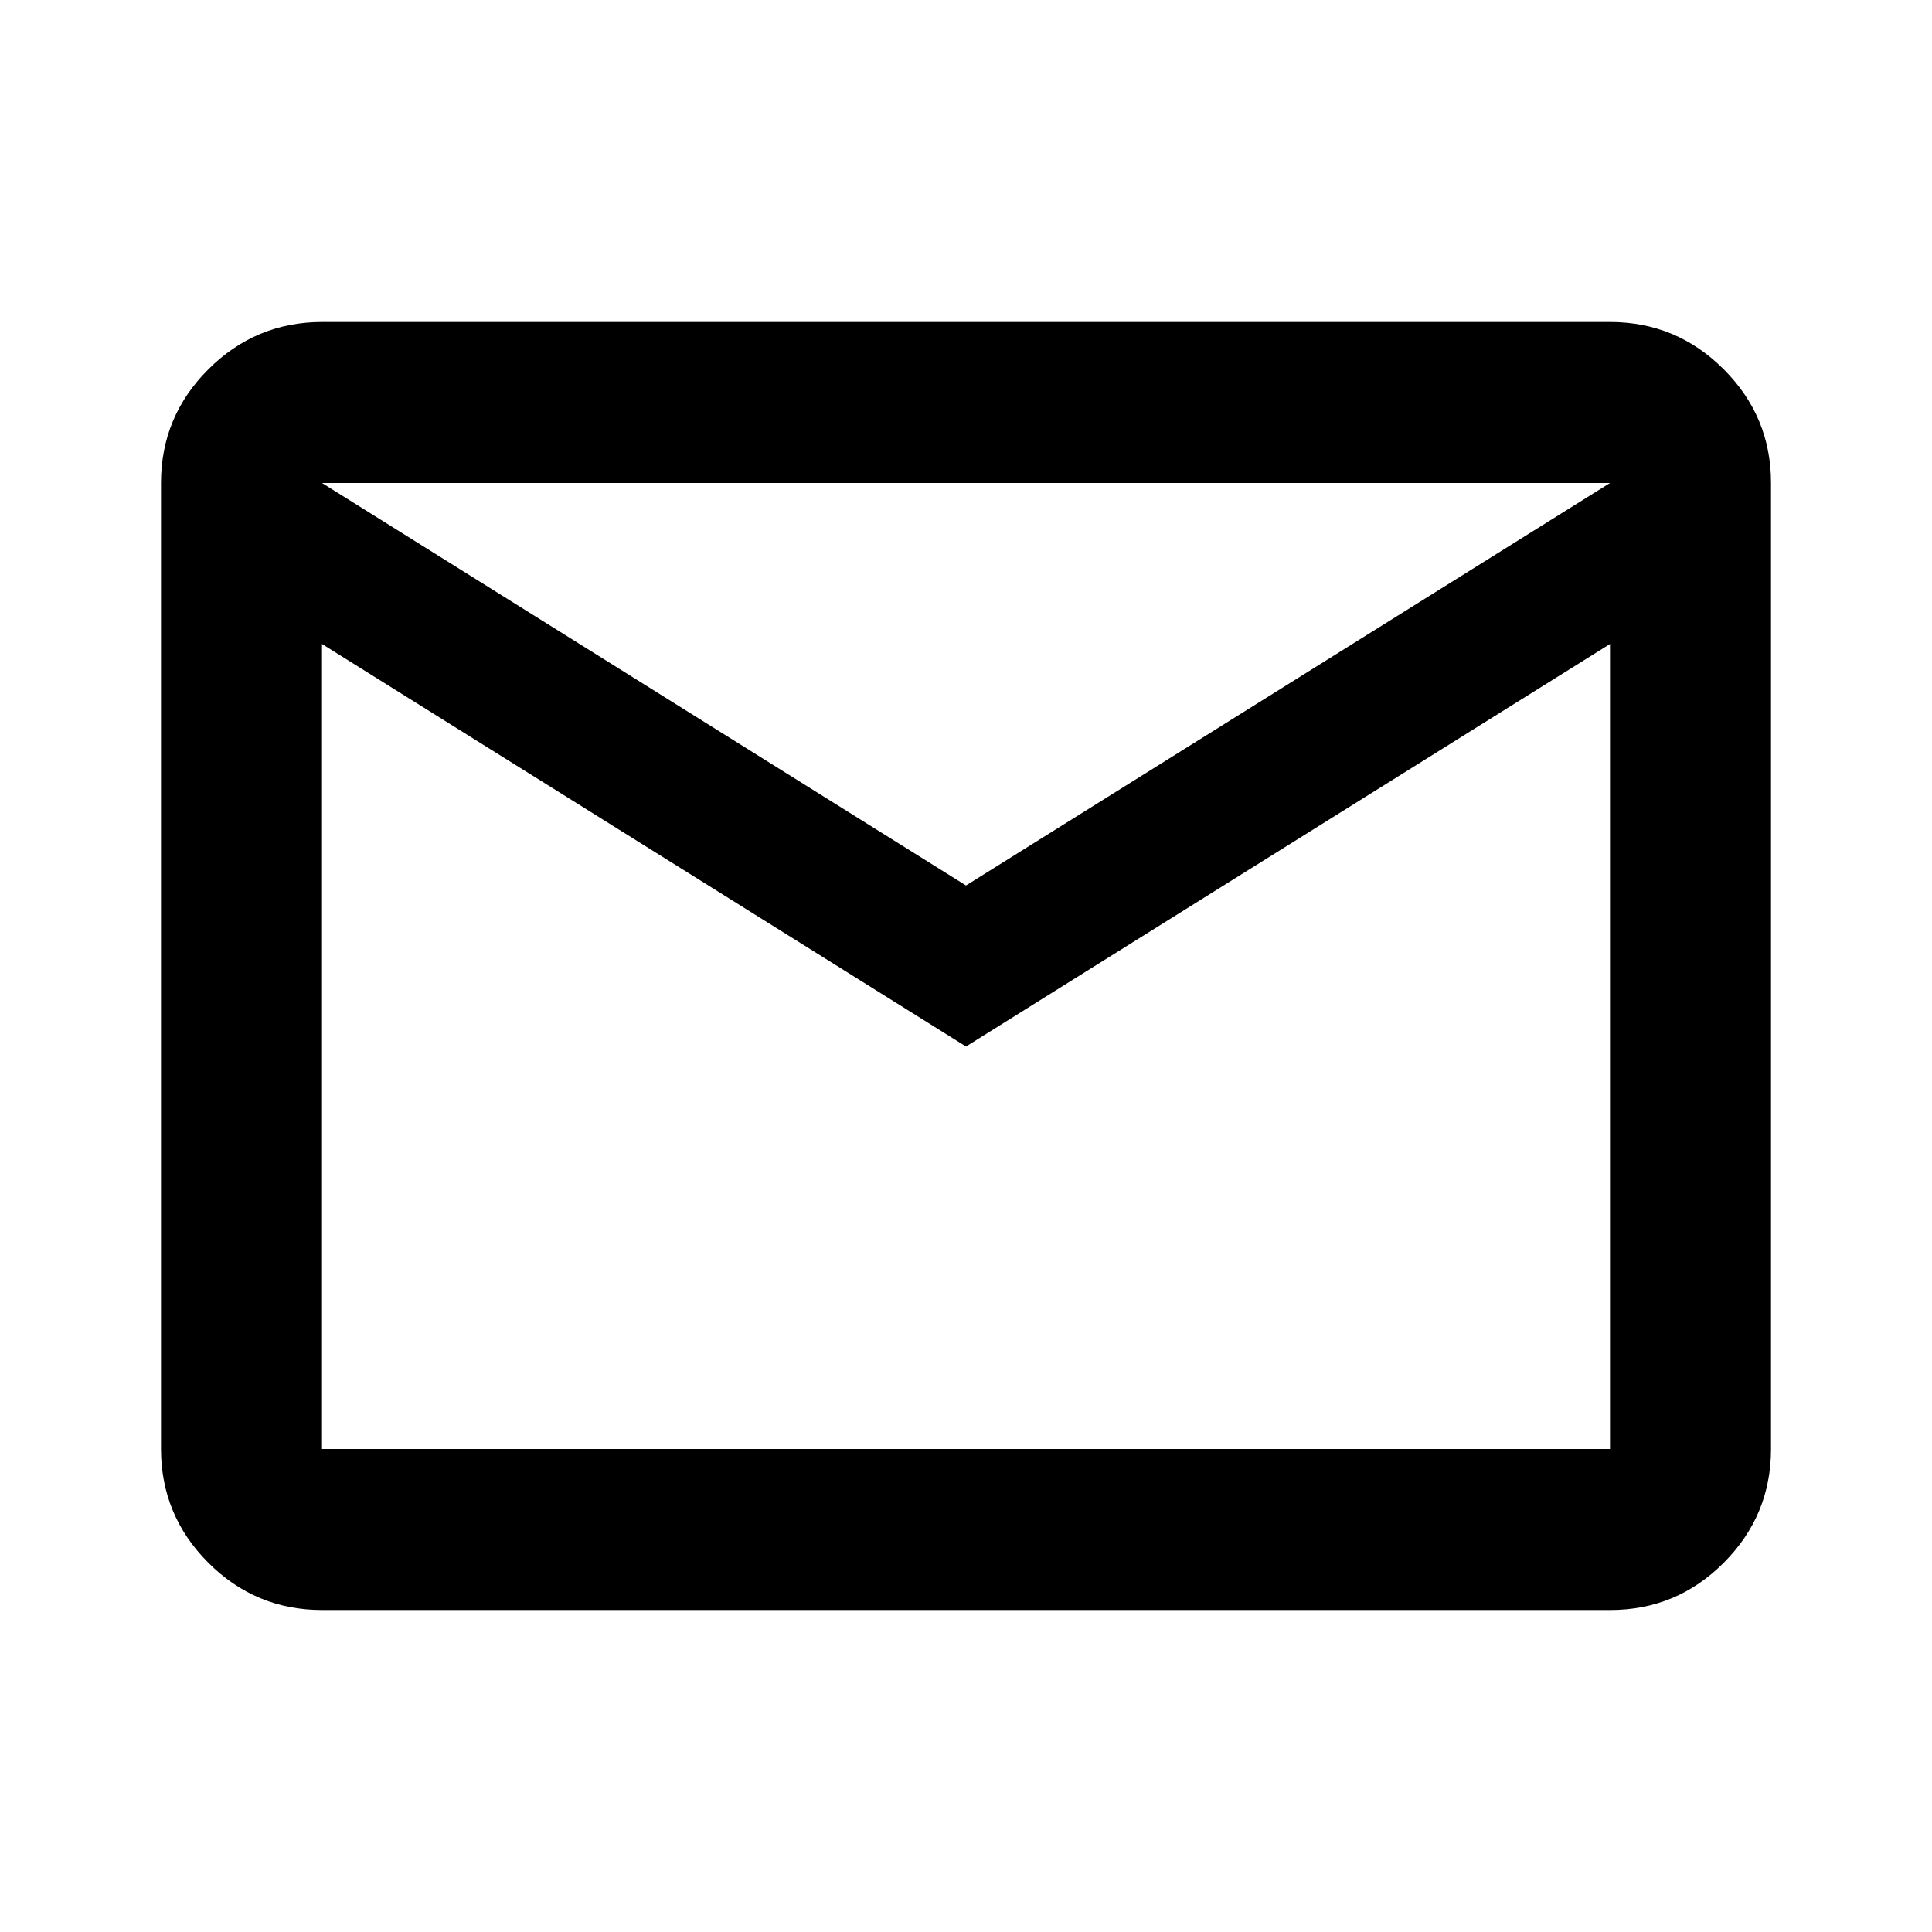
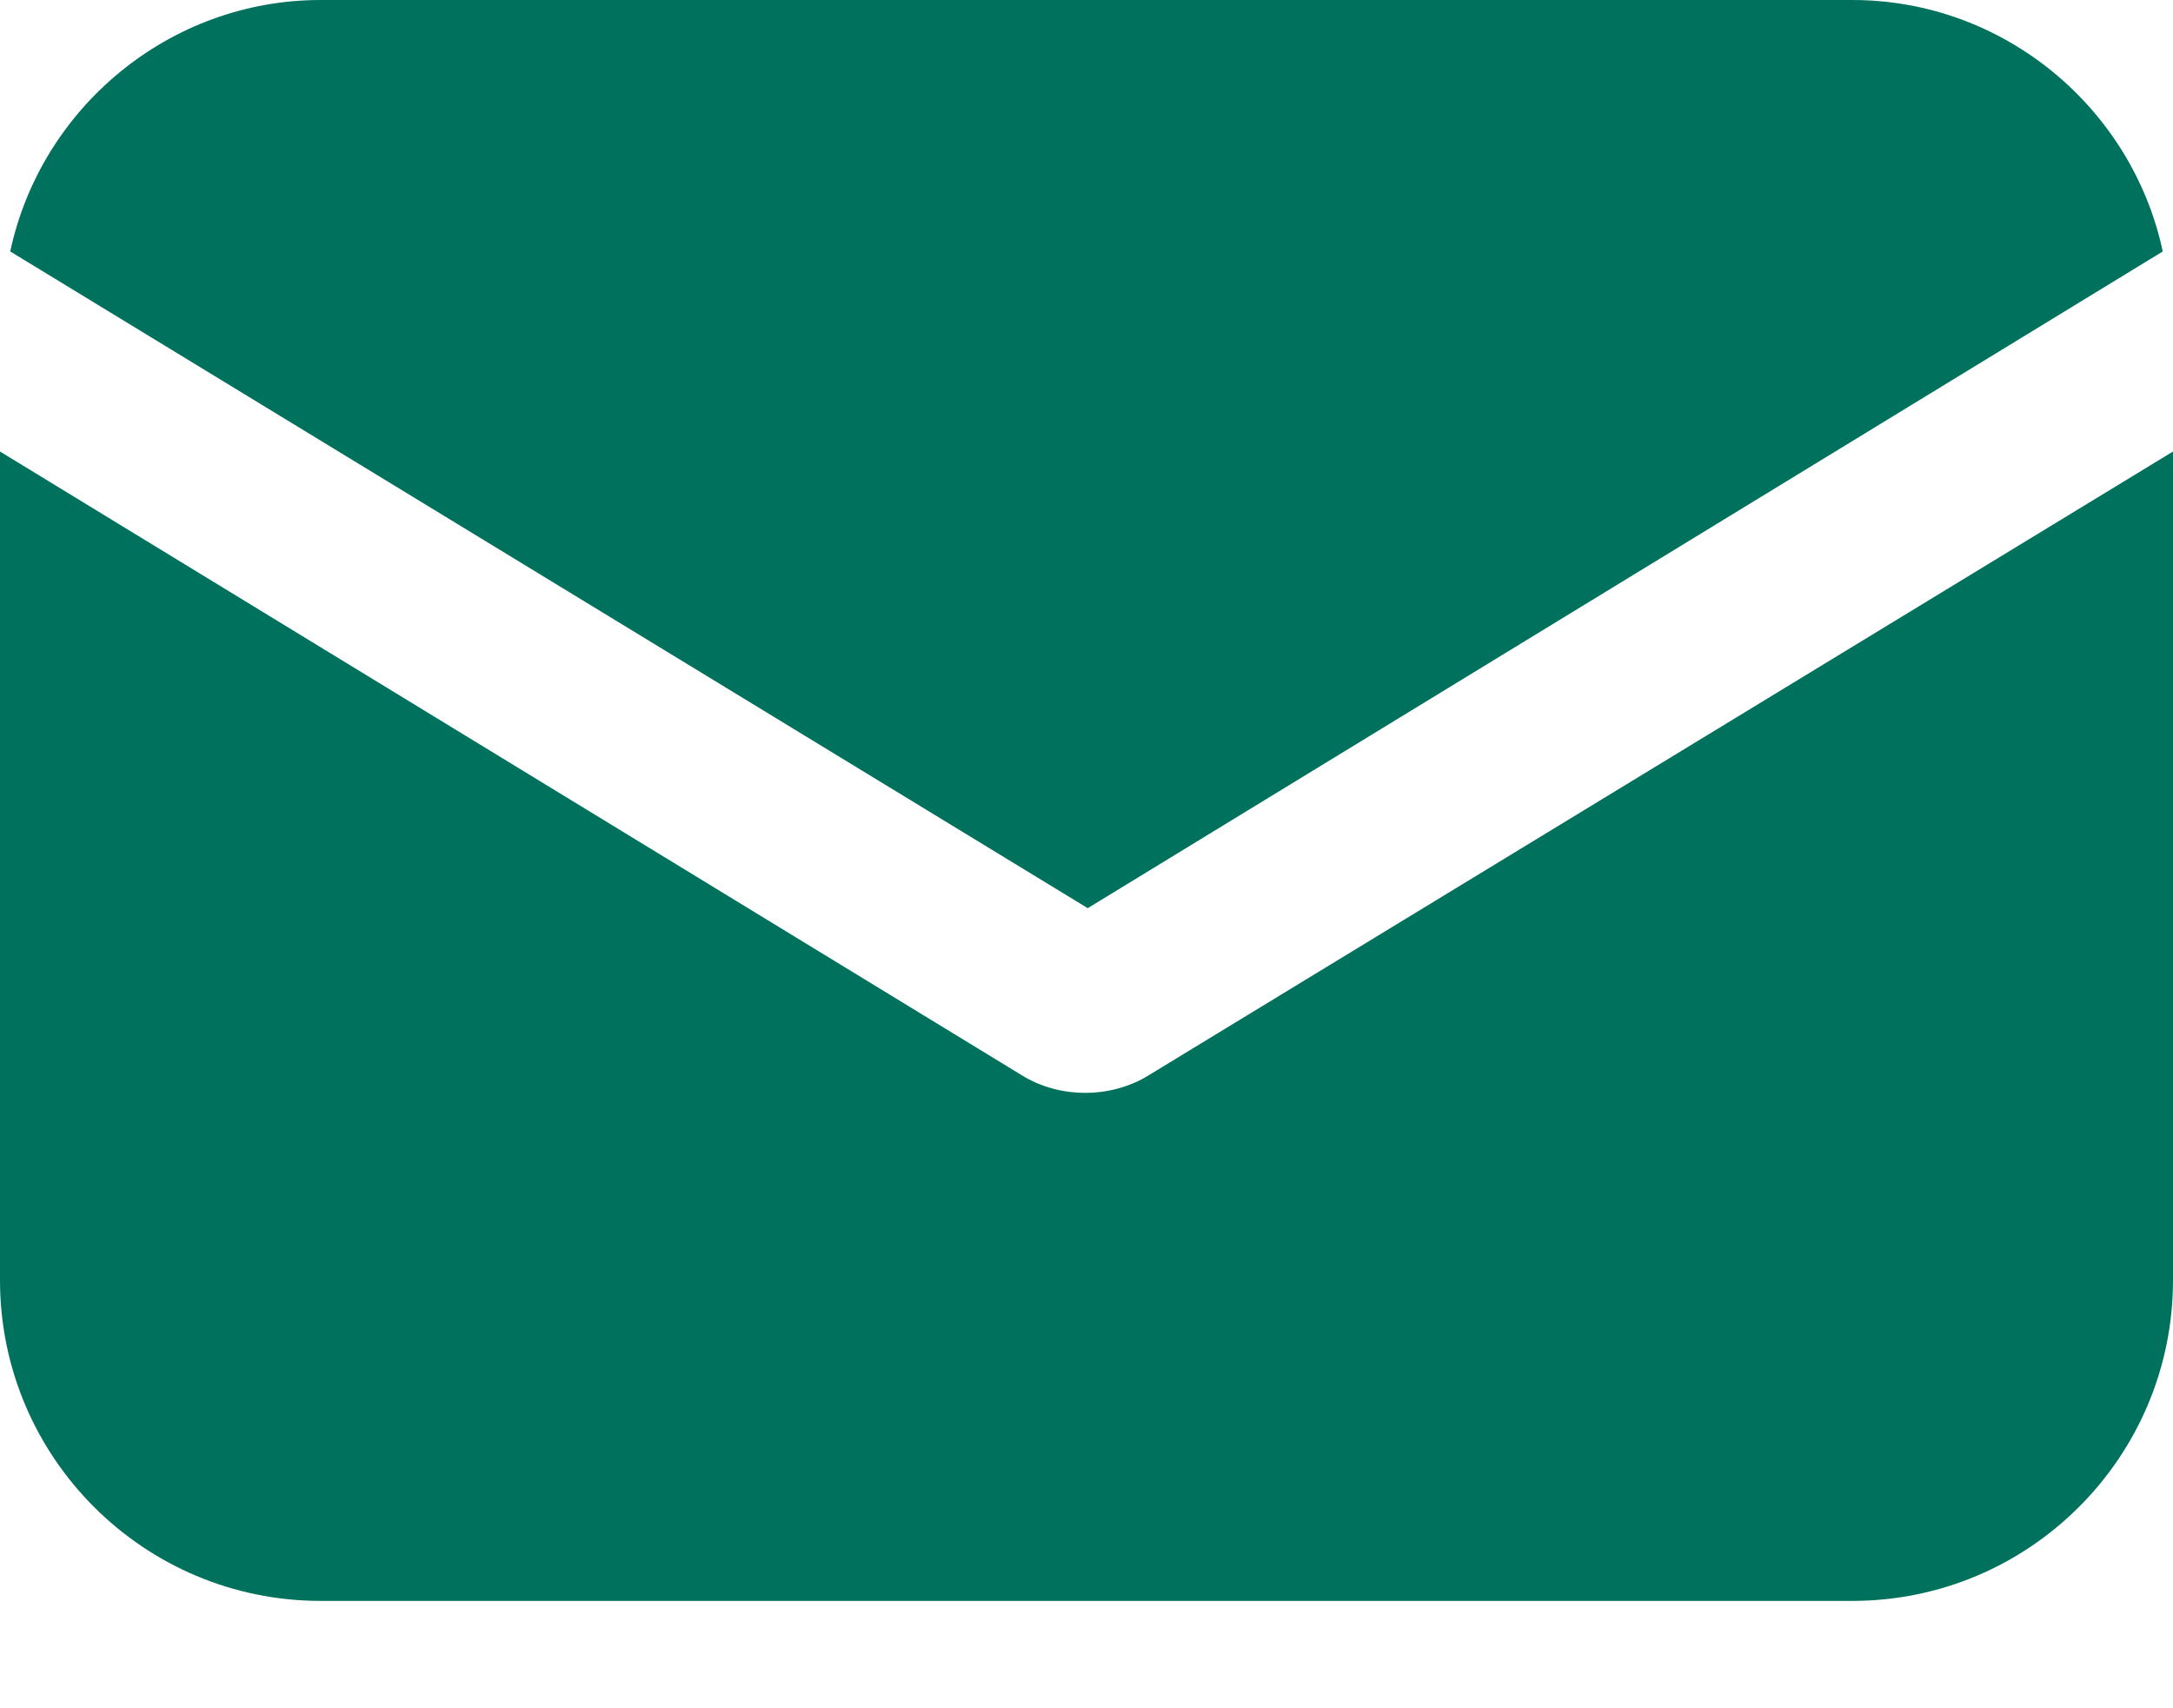
- <svg xmlns="http://www.w3.org/2000/svg" width="32" height="32" viewBox="0 0 24 24">
-   <path fill="currentColor" d="M4 20q-.825 0-1.412-.587T2 18V6q0-.825.588-1.412T4 4h16q.825 0 1.413.588T22 6v12q0 .825-.587 1.413T20 20zm8-7L4 8v10h16V8zm0-2l8-5H4zM4 8V6v12z" />
+ <svg xmlns="http://www.w3.org/2000/svg" width="14" height="11" viewBox="0 0 14 11" fill="none">
+   <path d="M7.405 6.925C7.273 7.008 7.124 7.041 6.992 7.041C6.859 7.041 6.711 7.008 6.579 6.925L0 2.909V8.248C0 9.388 0.926 10.314 2.066 10.314H11.934C13.074 10.314 14 9.388 14 8.248V2.909L7.405 6.925Z" fill="#00715D" />
+   <path d="M11.934 0H2.066C1.091 0 0.264 0.694 0.066 1.62L7.008 5.851L13.934 1.62C13.736 0.694 12.909 0 11.934 0Z" fill="#00715D" />
</svg>
